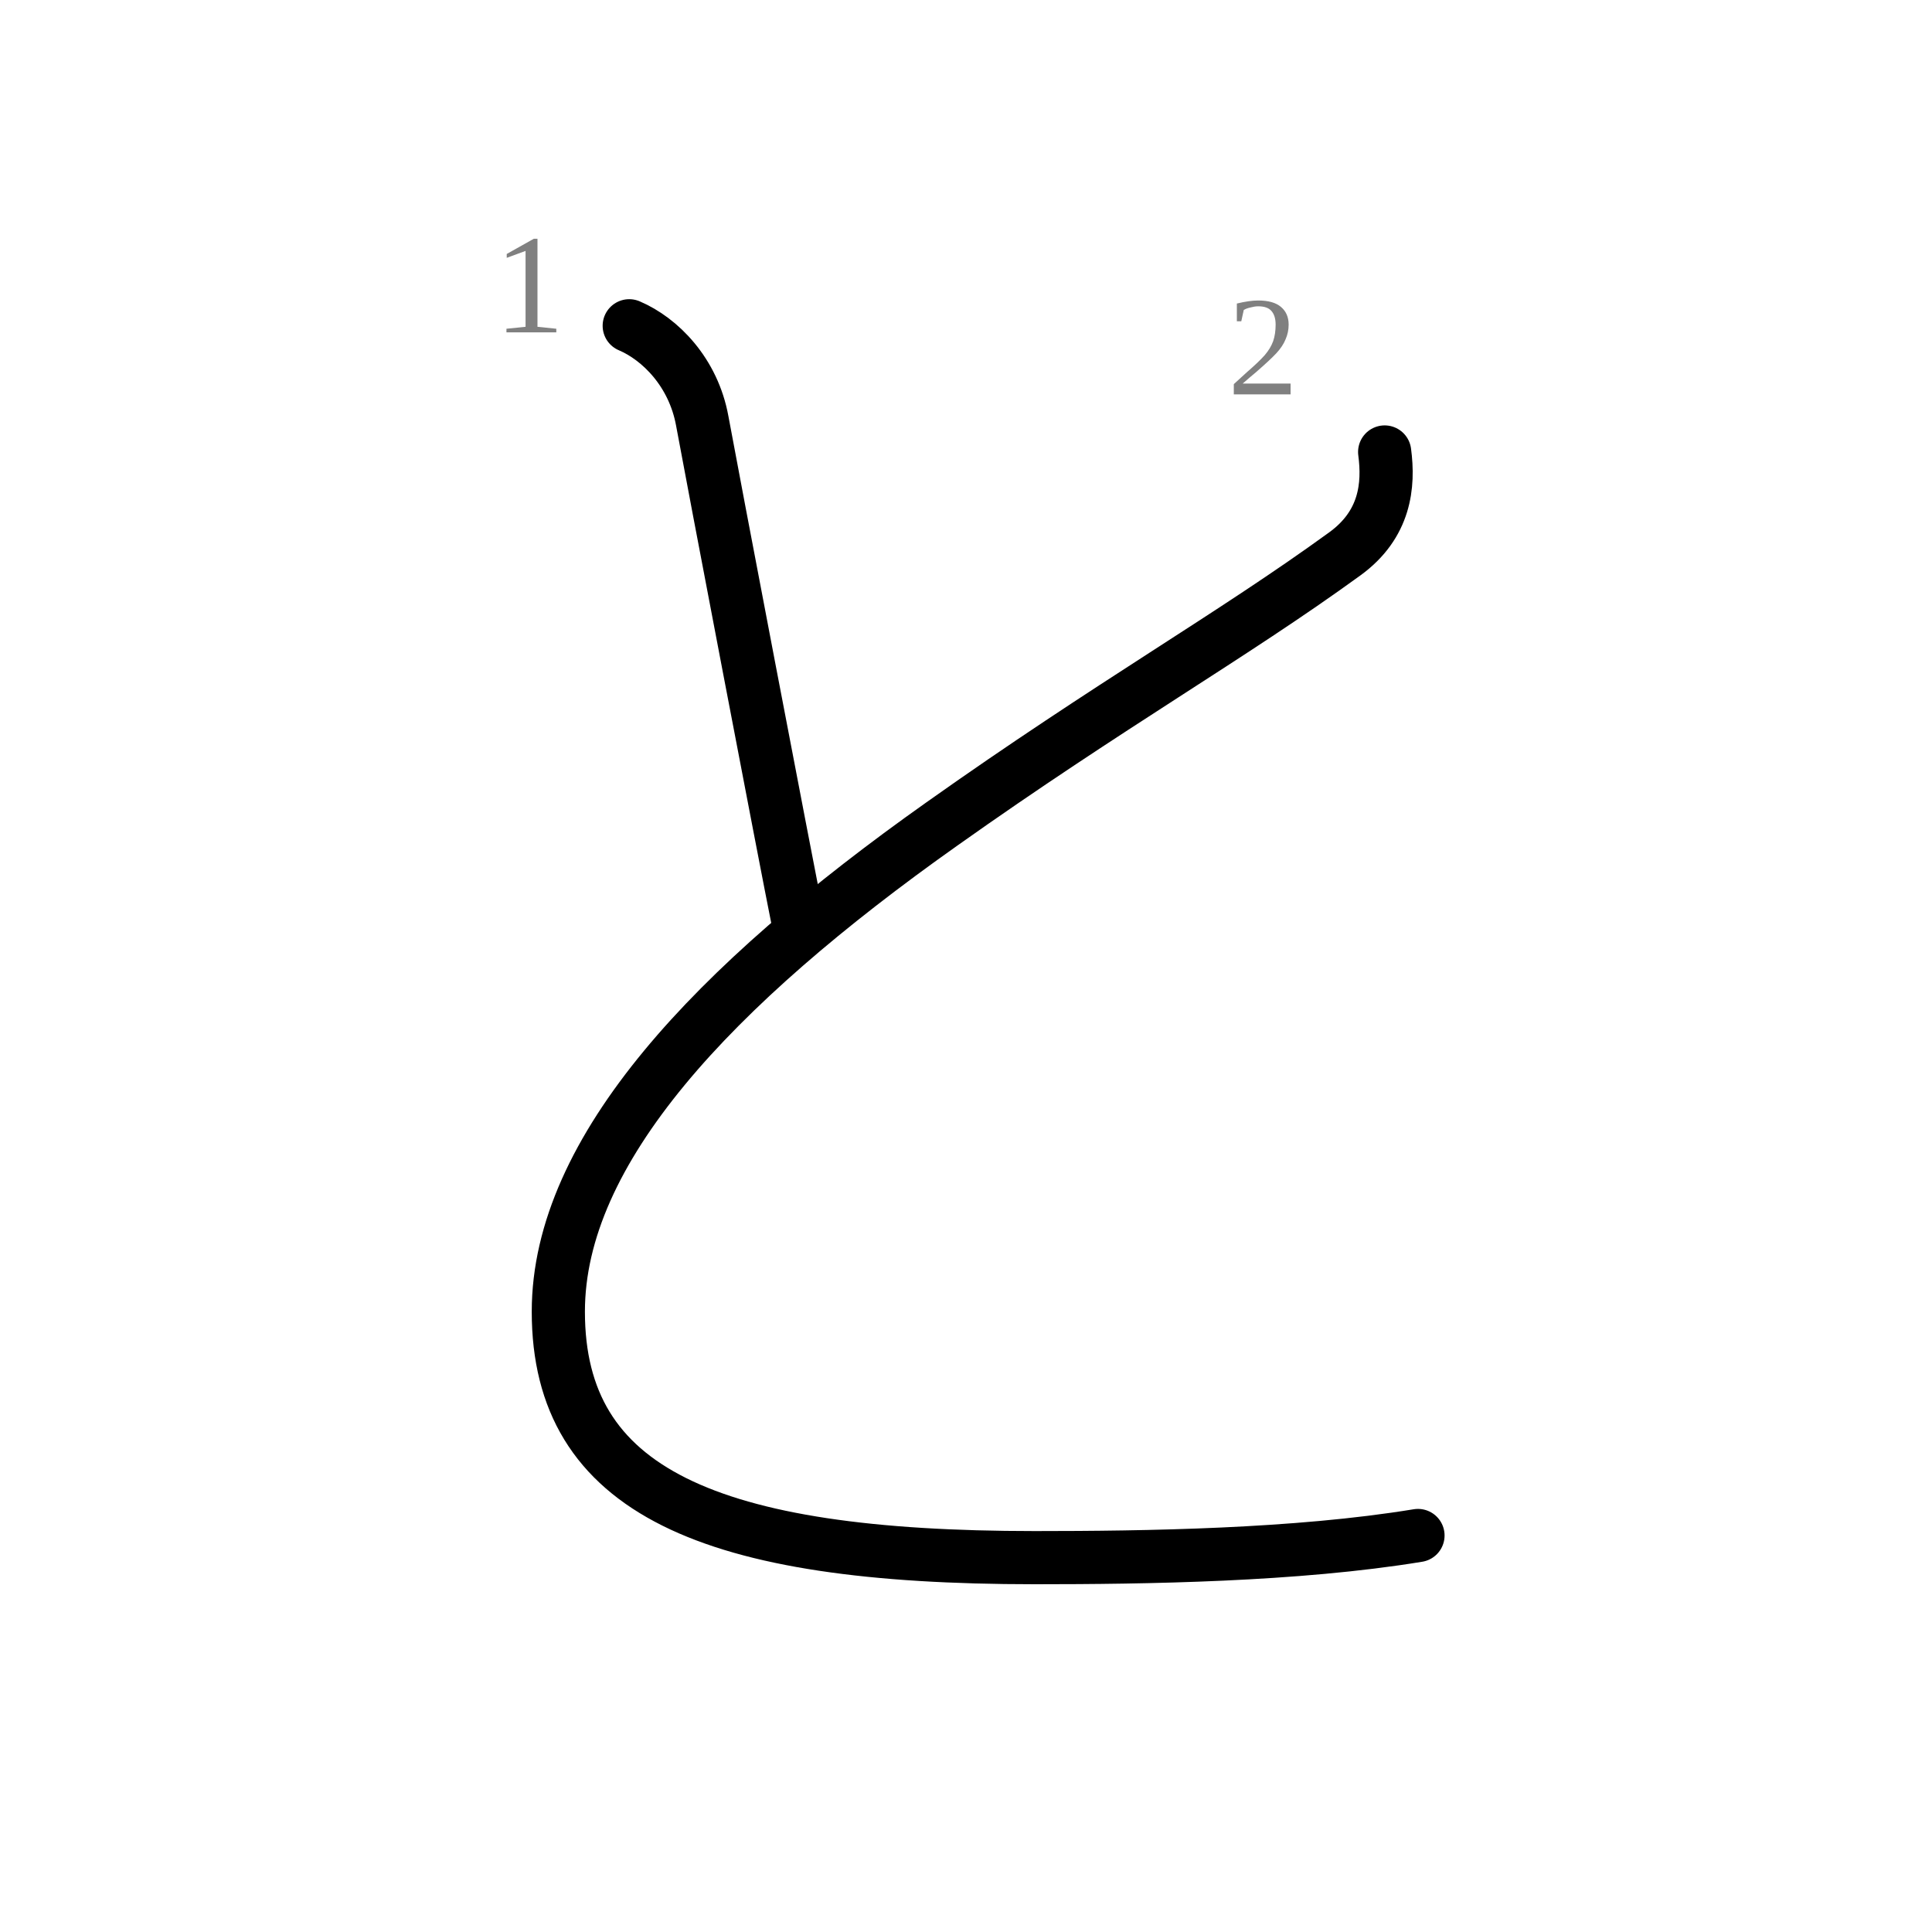
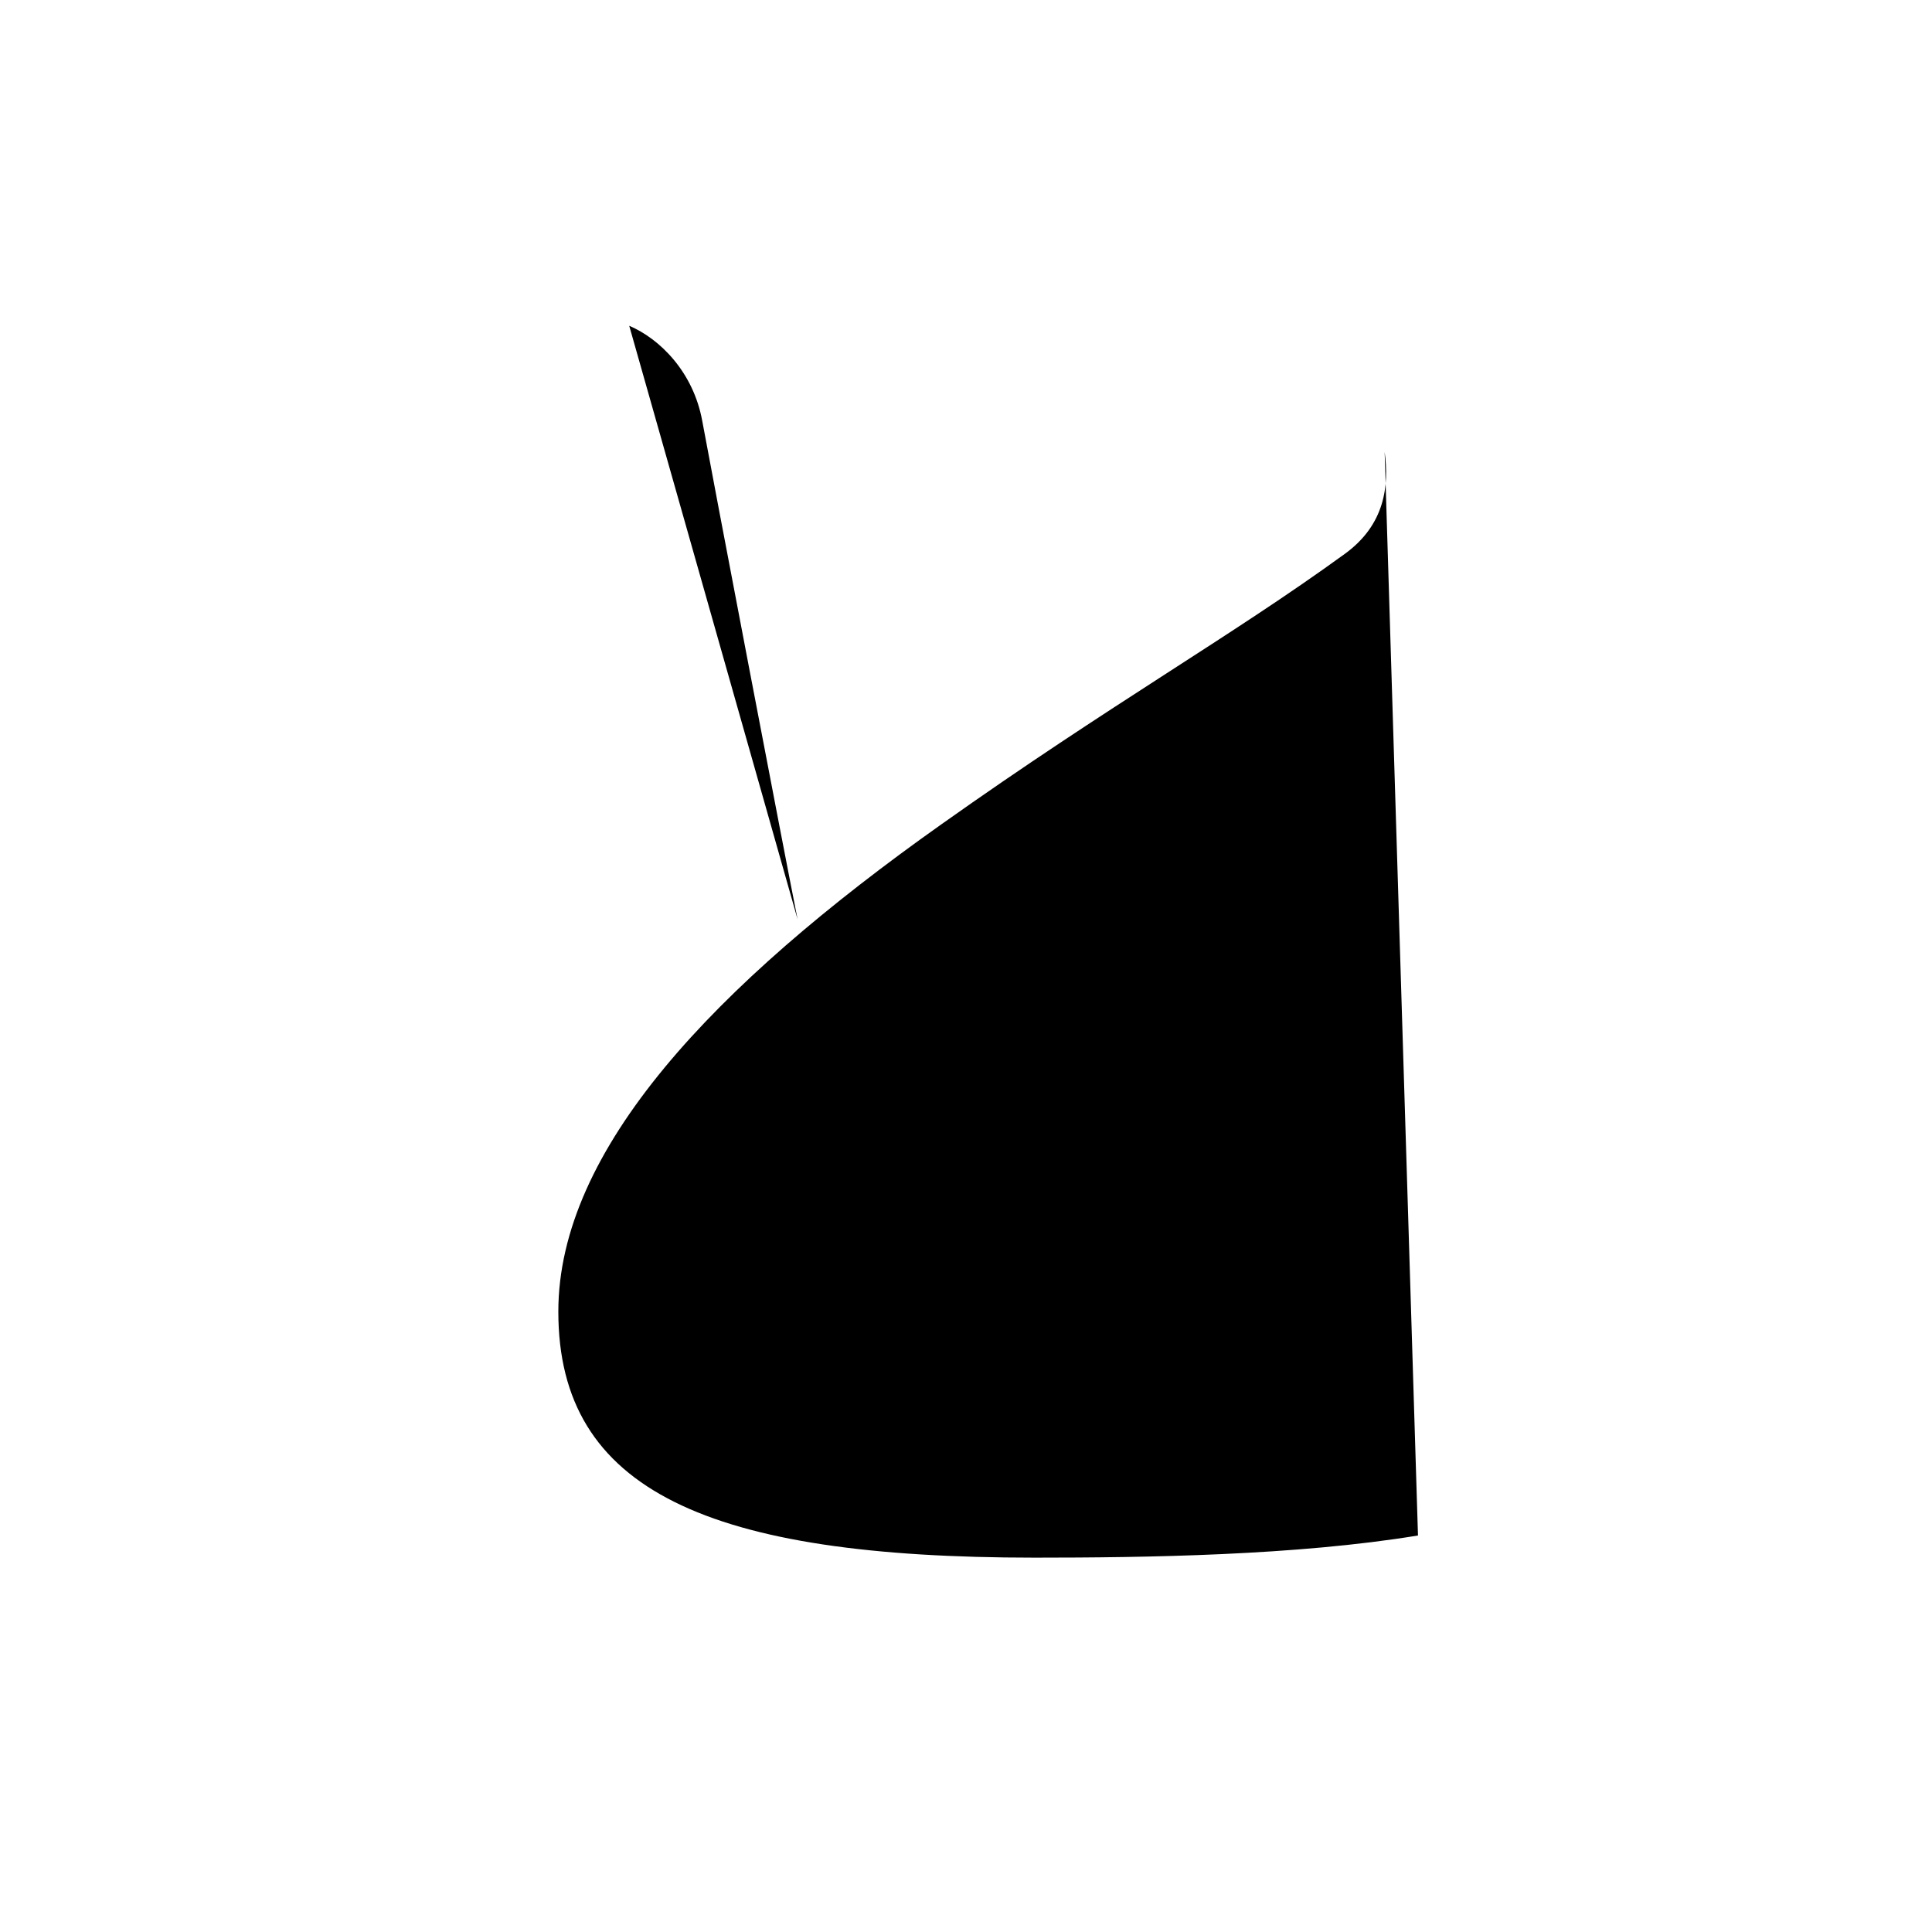
- <svg xmlns="http://www.w3.org/2000/svg" xmlns:ns1="http://kanjivg.tagaini.net" width="109" height="109" viewBox="0 0 109 109">
-   <g id="kvg:StrokePaths_03068" style="fill:none;stroke:#000000;stroke-width:3;stroke-linecap:round;stroke-linejoin:round;">
-     <g id="kvg:03068" ns1:element="と">
-       <path id="kvg:03068-s1" d="M35.5,18.38c1.74,0.74,3.62,2.62,4.12,5.37c0.5,2.75,4.75,25,5.38,28.12" />
-       <path id="kvg:03068-s2" d="M78.12,25.5c0.25,1.88,0.04,4.09-2.25,5.75c-6.37,4.63-13.22,8.49-22.75,15.25c-12.88,9.12-21.62,18.38-21.62,27.5c0,10.12,8.5,13.88,26.88,13.88c6.25,0,14.75-0.12,21.62-1.25" />
+ <svg xmlns="http://www.w3.org/2000/svg" xmlns:ns1="http://kanjivg.tagaini.net" viewBox="0 0 109 109">
+   <g id="kvg:StrokePaths_03068">
+     <g ns1:element="と">
+       <path d="M35.5,18.38c1.74,0.74,3.62,2.62,4.12,5.37c0.5,2.75,4.75,25,5.38,28.12" />
+       <path d="M78.12,25.5c0.25,1.88,0.04,4.09-2.25,5.75c-6.37,4.63-13.22,8.49-22.75,15.25c-12.88,9.12-21.62,18.38-21.62,27.5c0,10.12,8.5,13.88,26.88,13.88c6.25,0,14.75-0.12,21.62-1.25" />
    </g>
  </g>
-   <g id="kvg:StrokeNumbers_03068" style="font-size:8;fill:#808080">
-     <text transform="matrix(1 0 0 1 27.87 18.75)">1</text>
-     <text transform="matrix(1 0 0 1 69.25 22.25)">2</text>
-   </g>
</svg>
